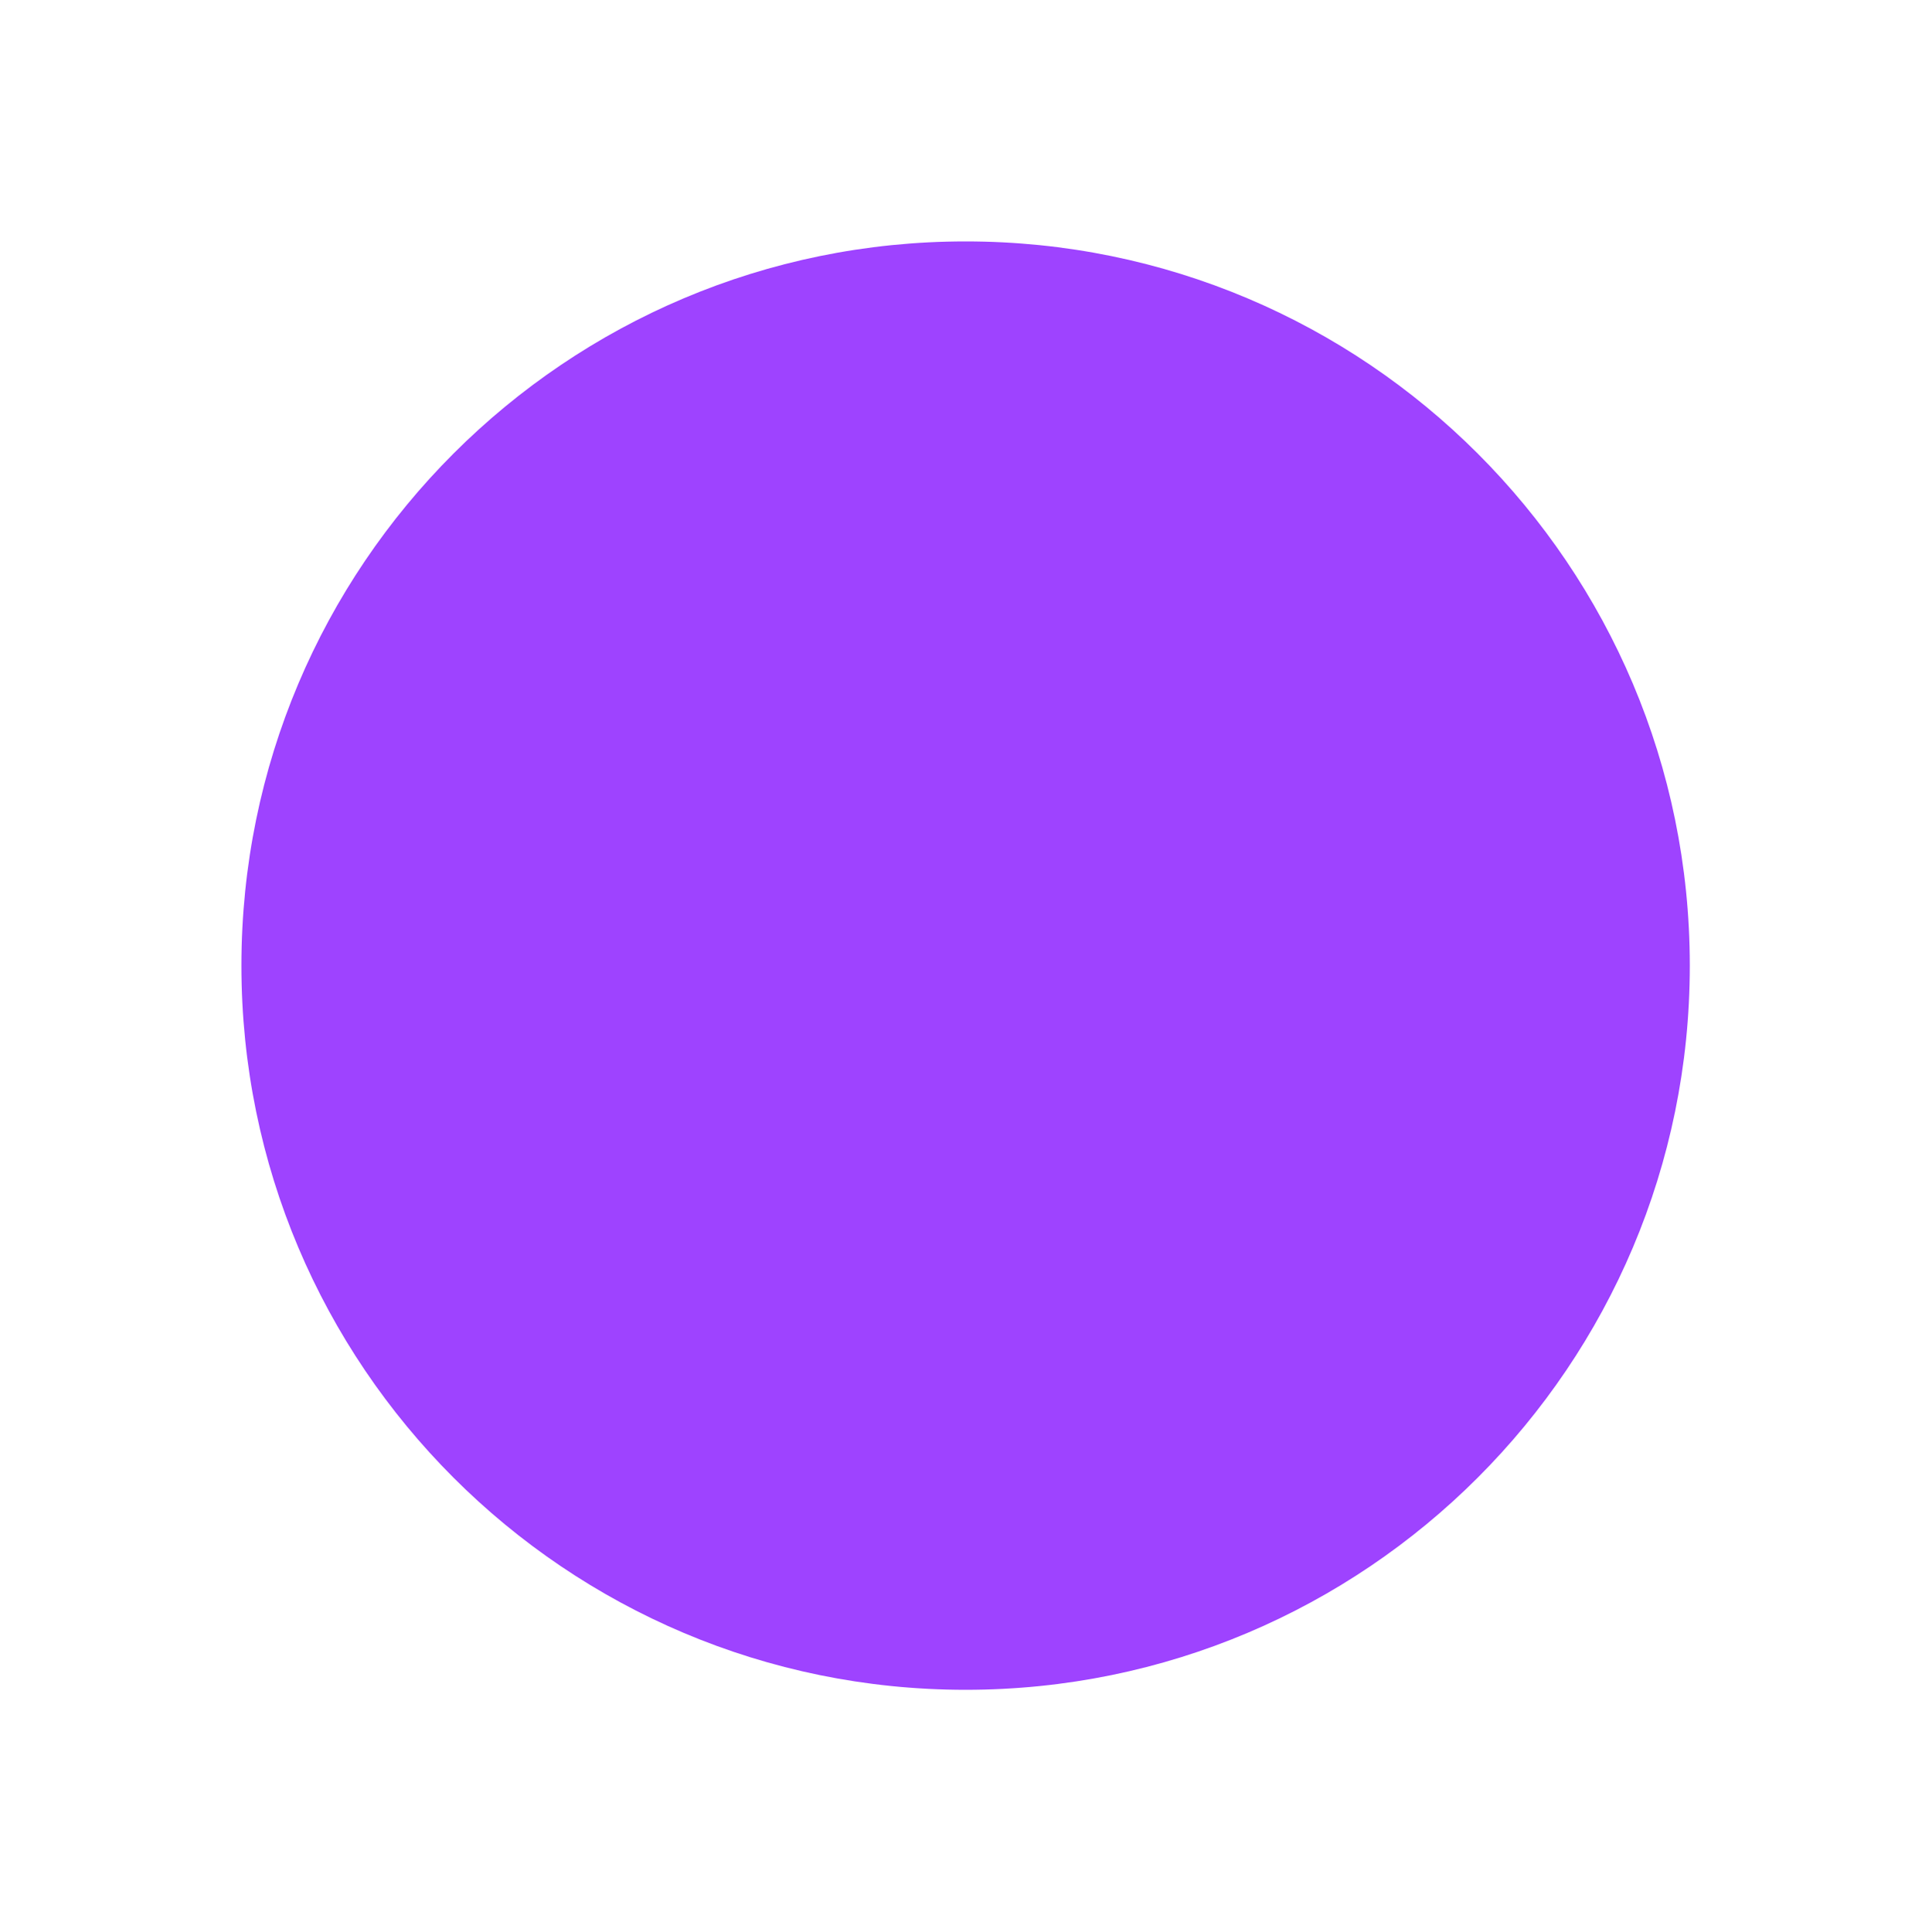
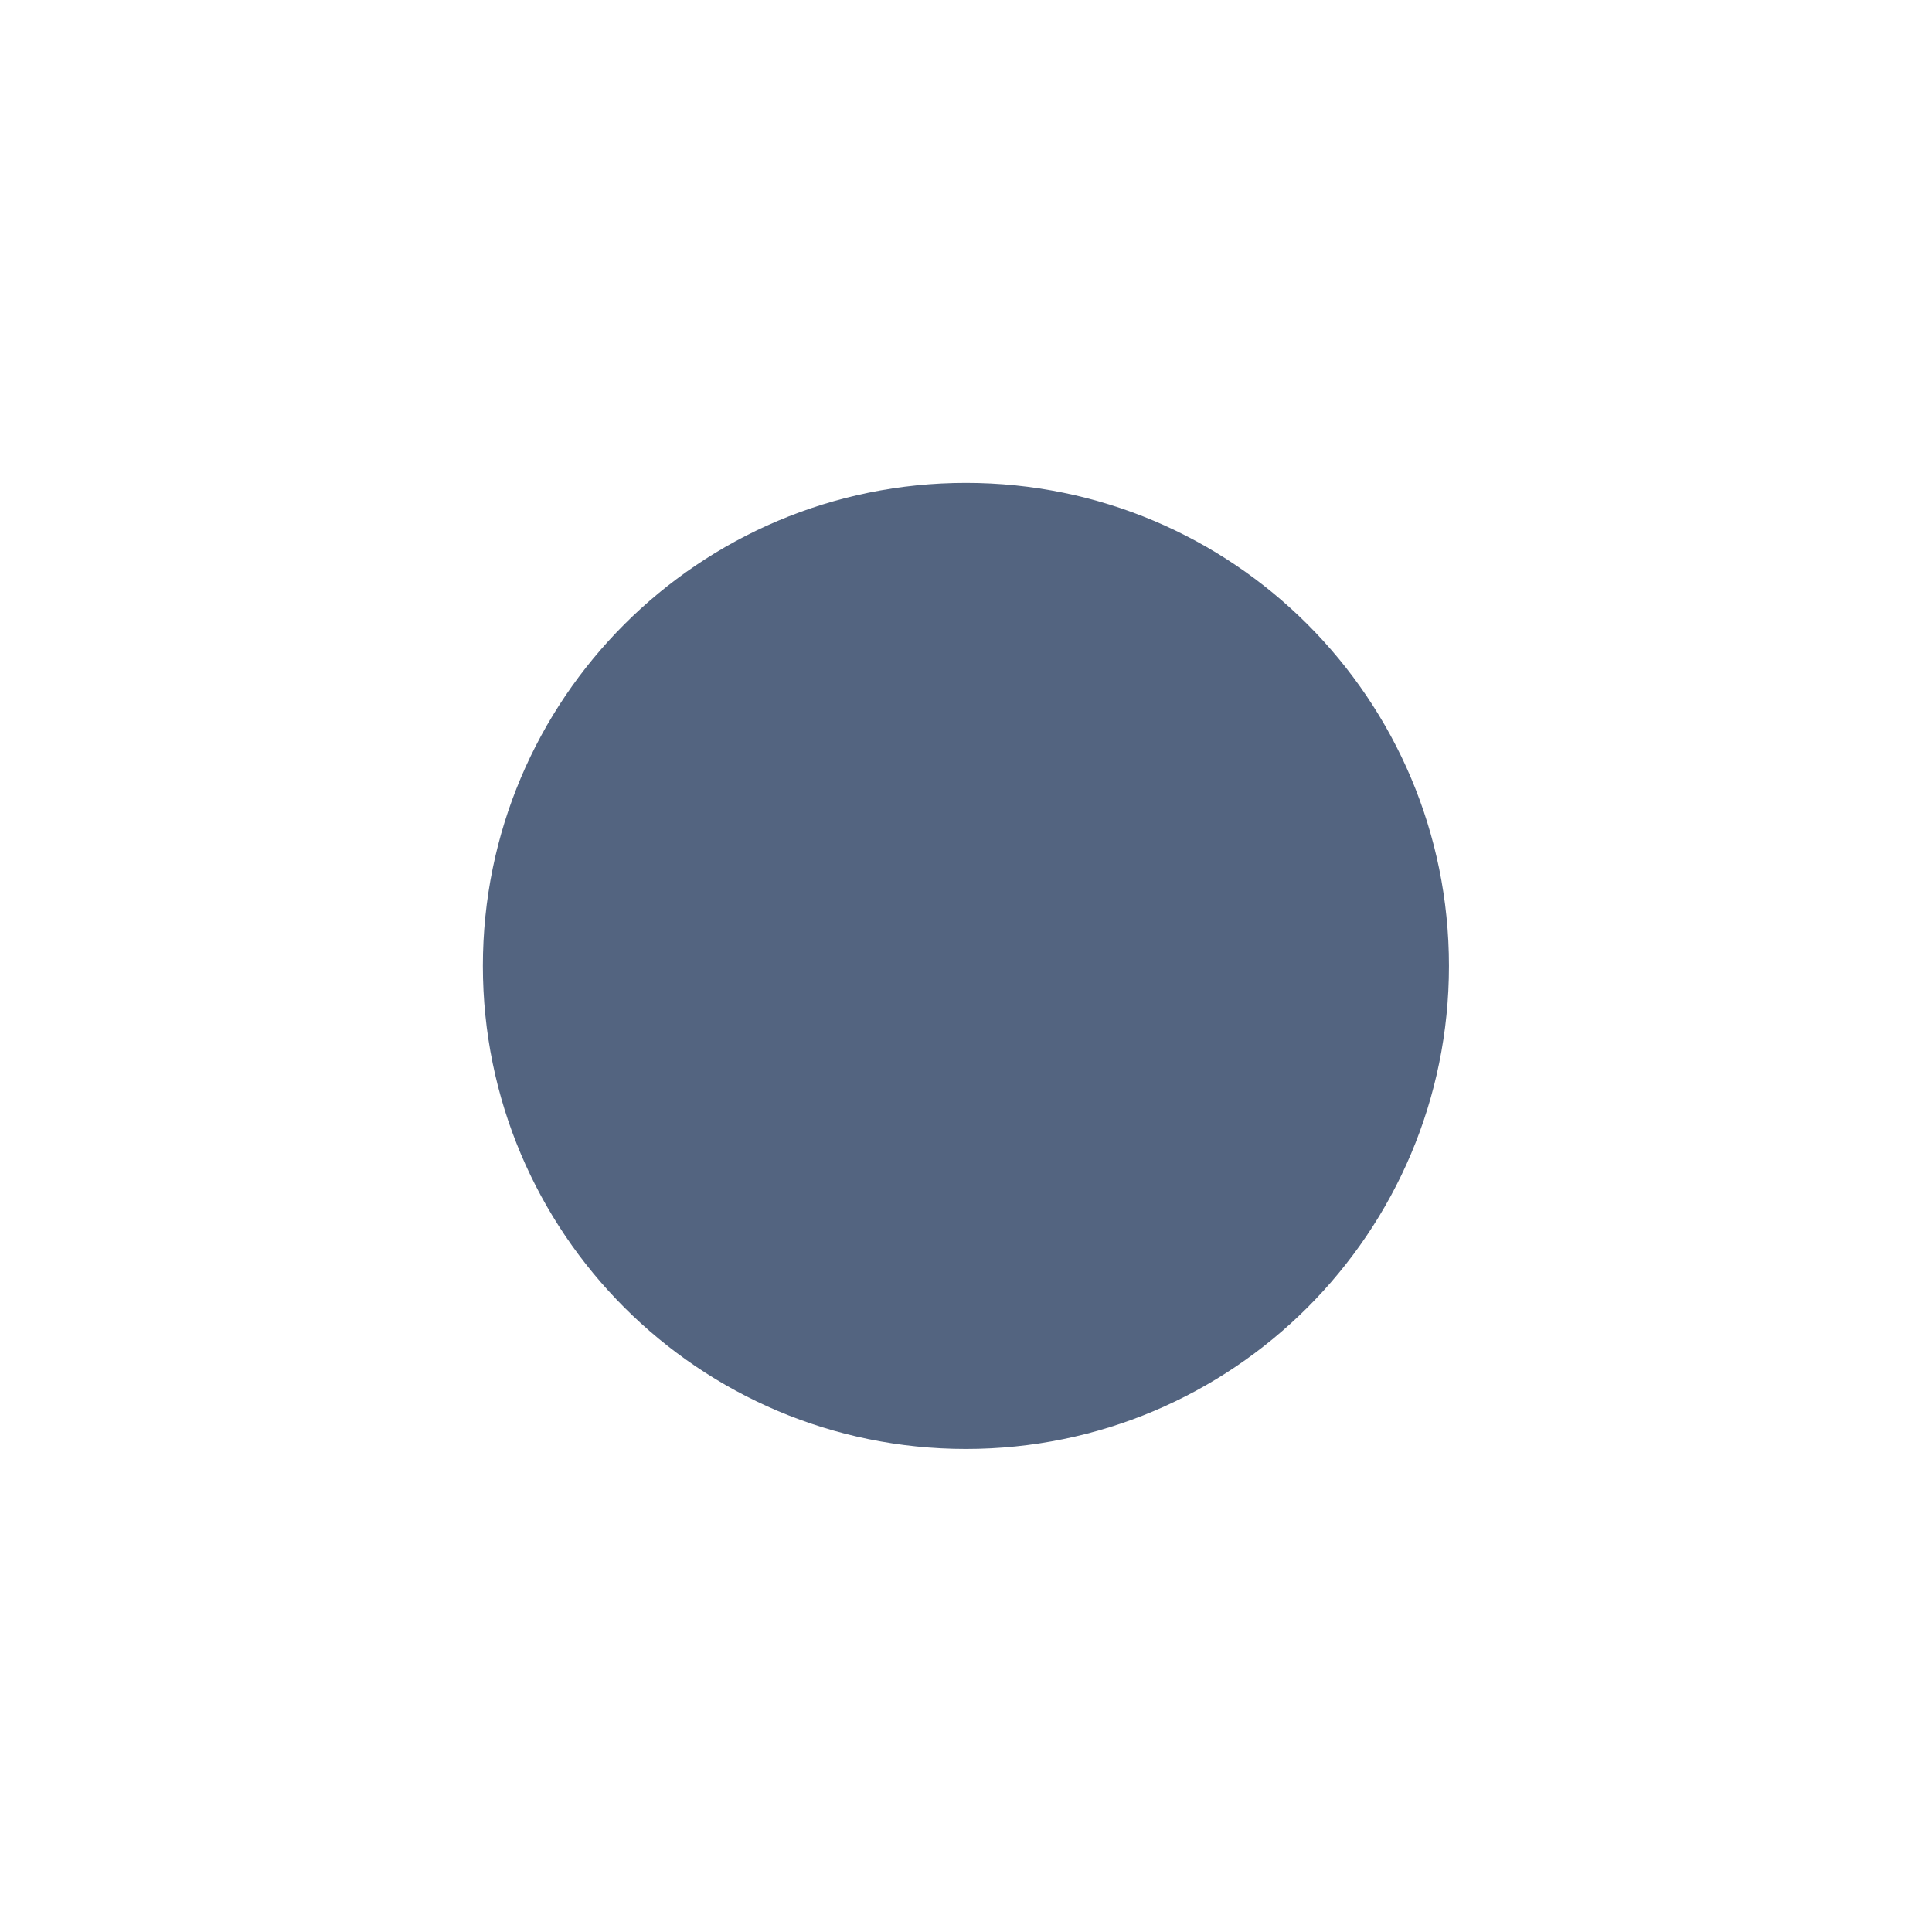
- <svg xmlns="http://www.w3.org/2000/svg" version="1.1" id="Ebene_1" x="0px" y="0px" width="1133.86px" height="1133.86px" viewBox="0 0 1133.86 1133.86" enable-background="new 0 0 1133.86 1133.86" xml:space="preserve">
-   <path fill="#9E43FF" d="M566.929,141.732c-234.83,0-425.197,190.367-425.197,425.197s190.367,425.197,425.197,425.197  s425.197-190.367,425.197-425.197S801.759,141.732,566.929,141.732z" />
+ <svg xmlns="http://www.w3.org/2000/svg" version="1.1" id="Ebene_1" x="0px" y="0px" viewBox="0 0 1133.9 1133.9" enable-background="new 0 0 1133.9 1133.9" xml:space="preserve">
+   <path fill="#536480" d="M566.9,850.4c-156.6,0-283.5-126.9-283.5-283.5s126.9-283.5,283.5-283.5s283.5,126.9,283.5,283.5  S723.5,850.4,566.9,850.4z" />
</svg>
